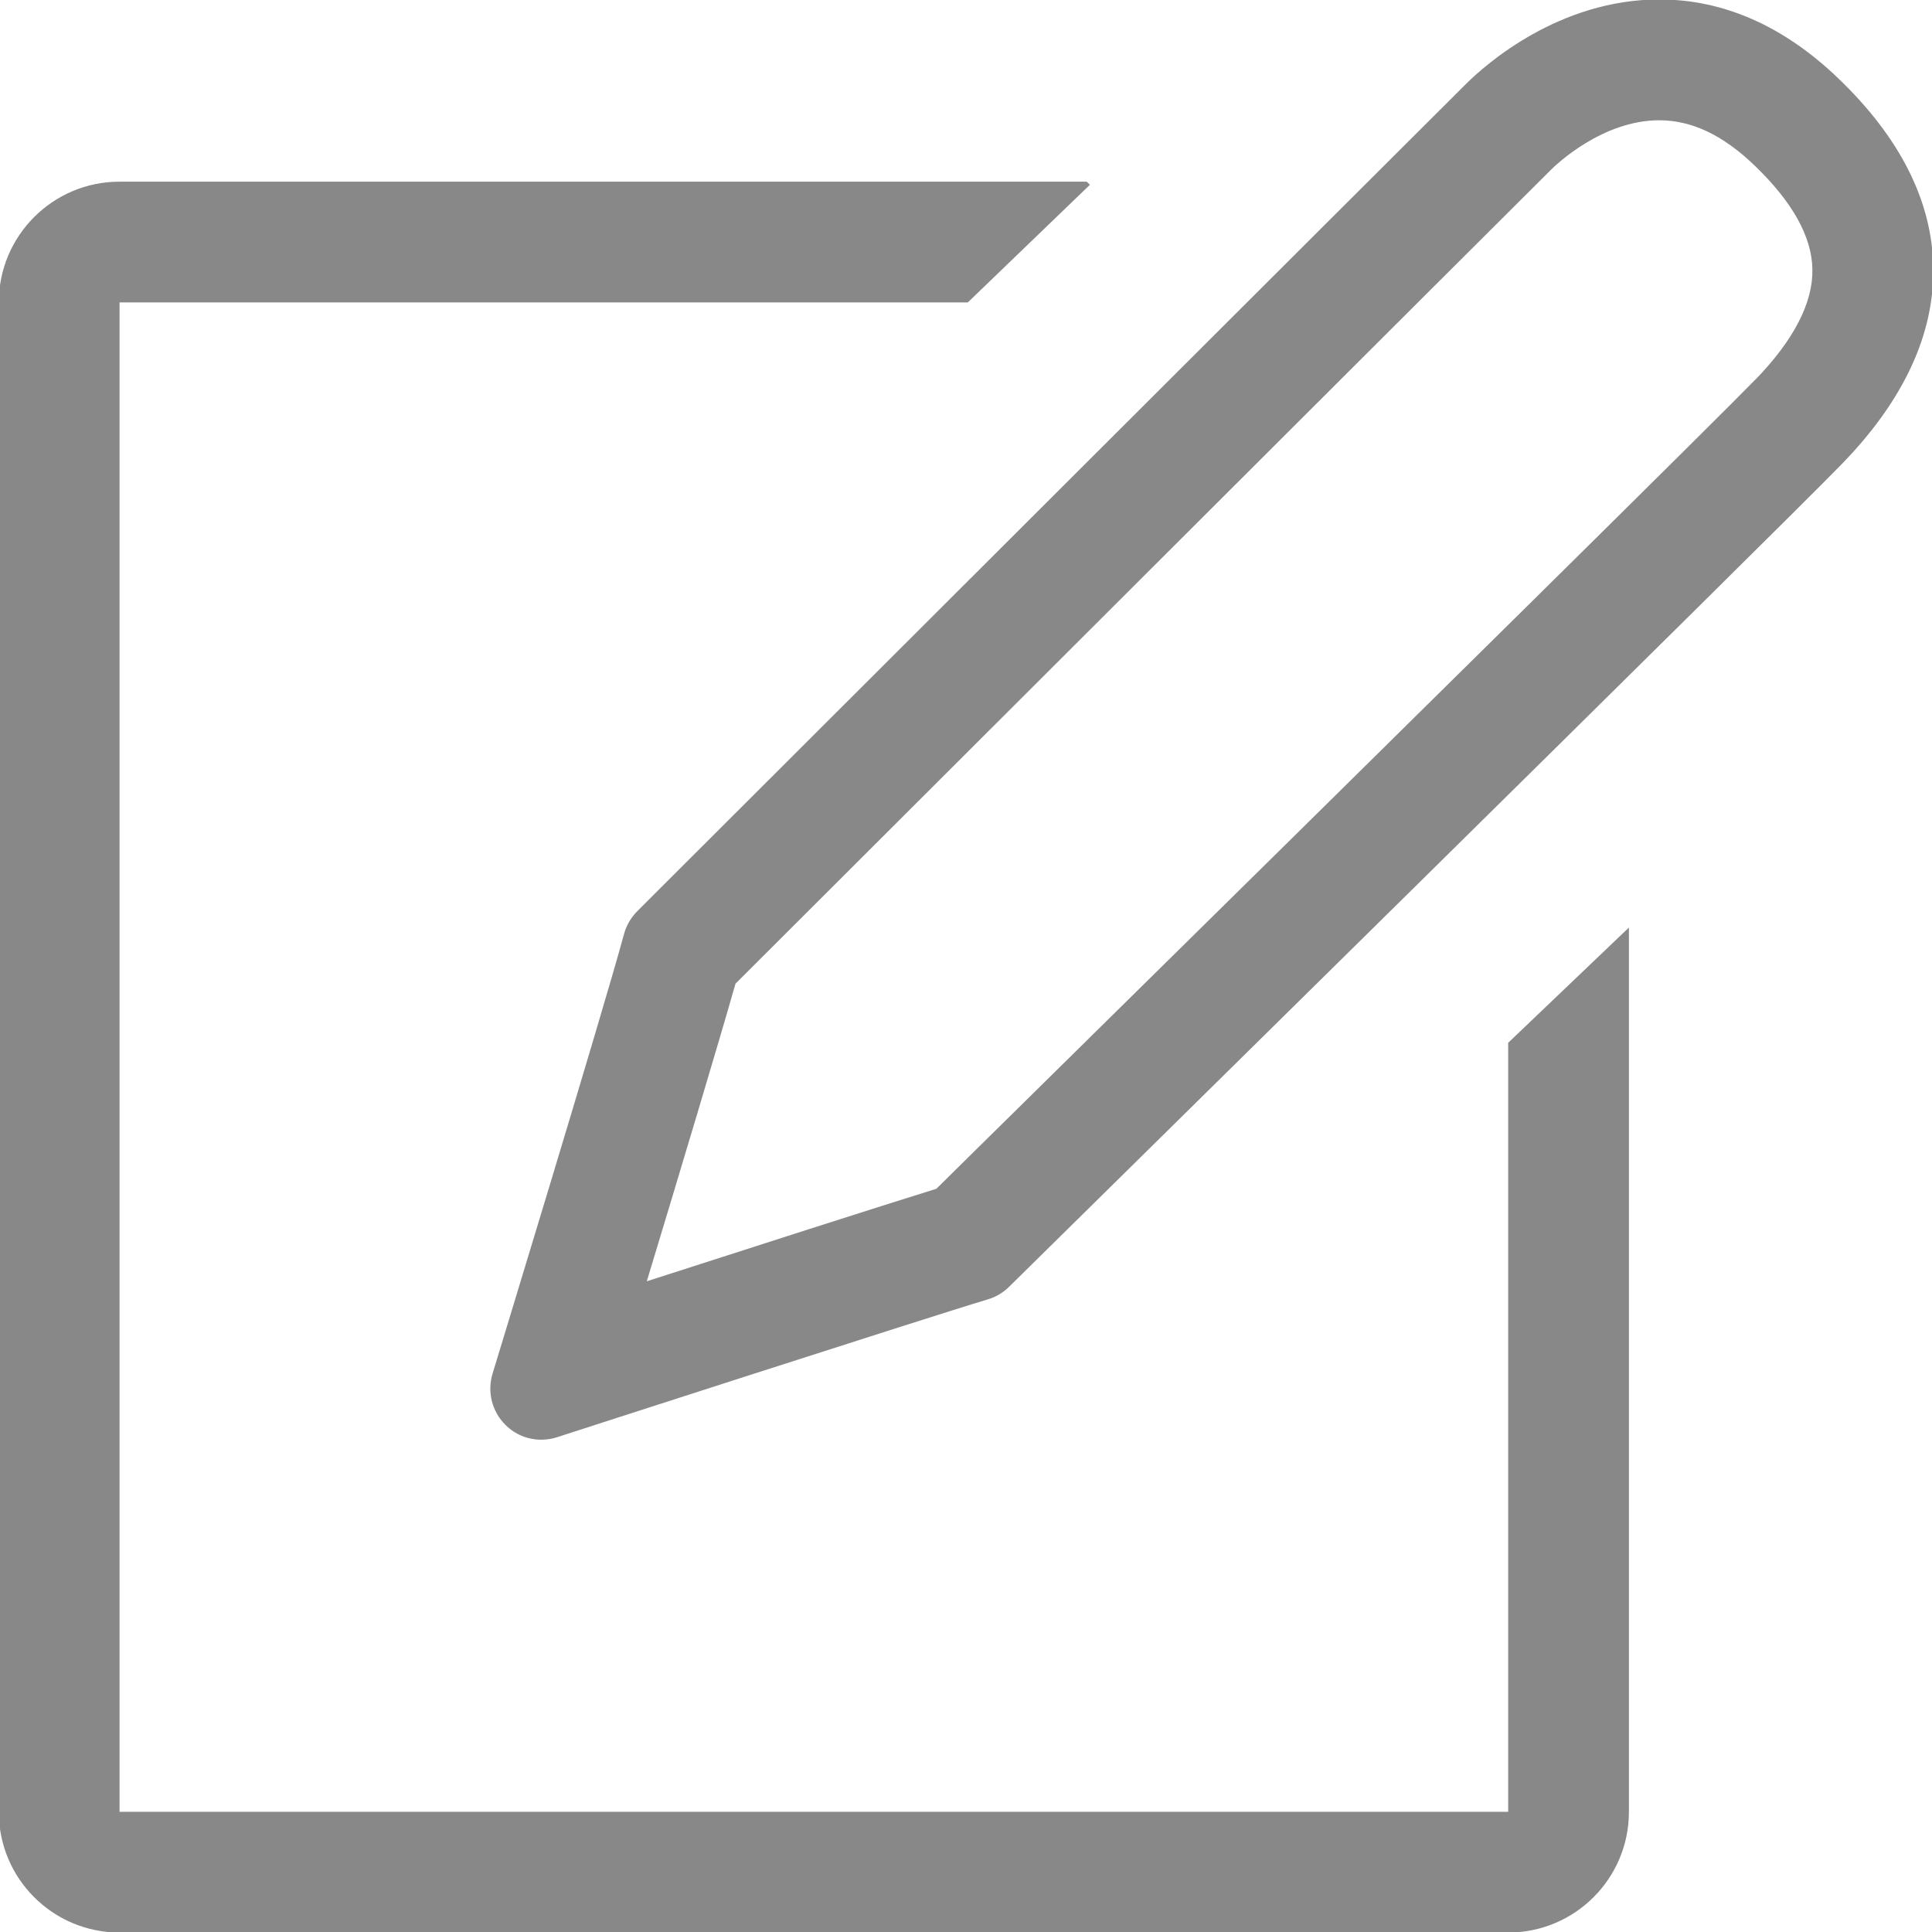
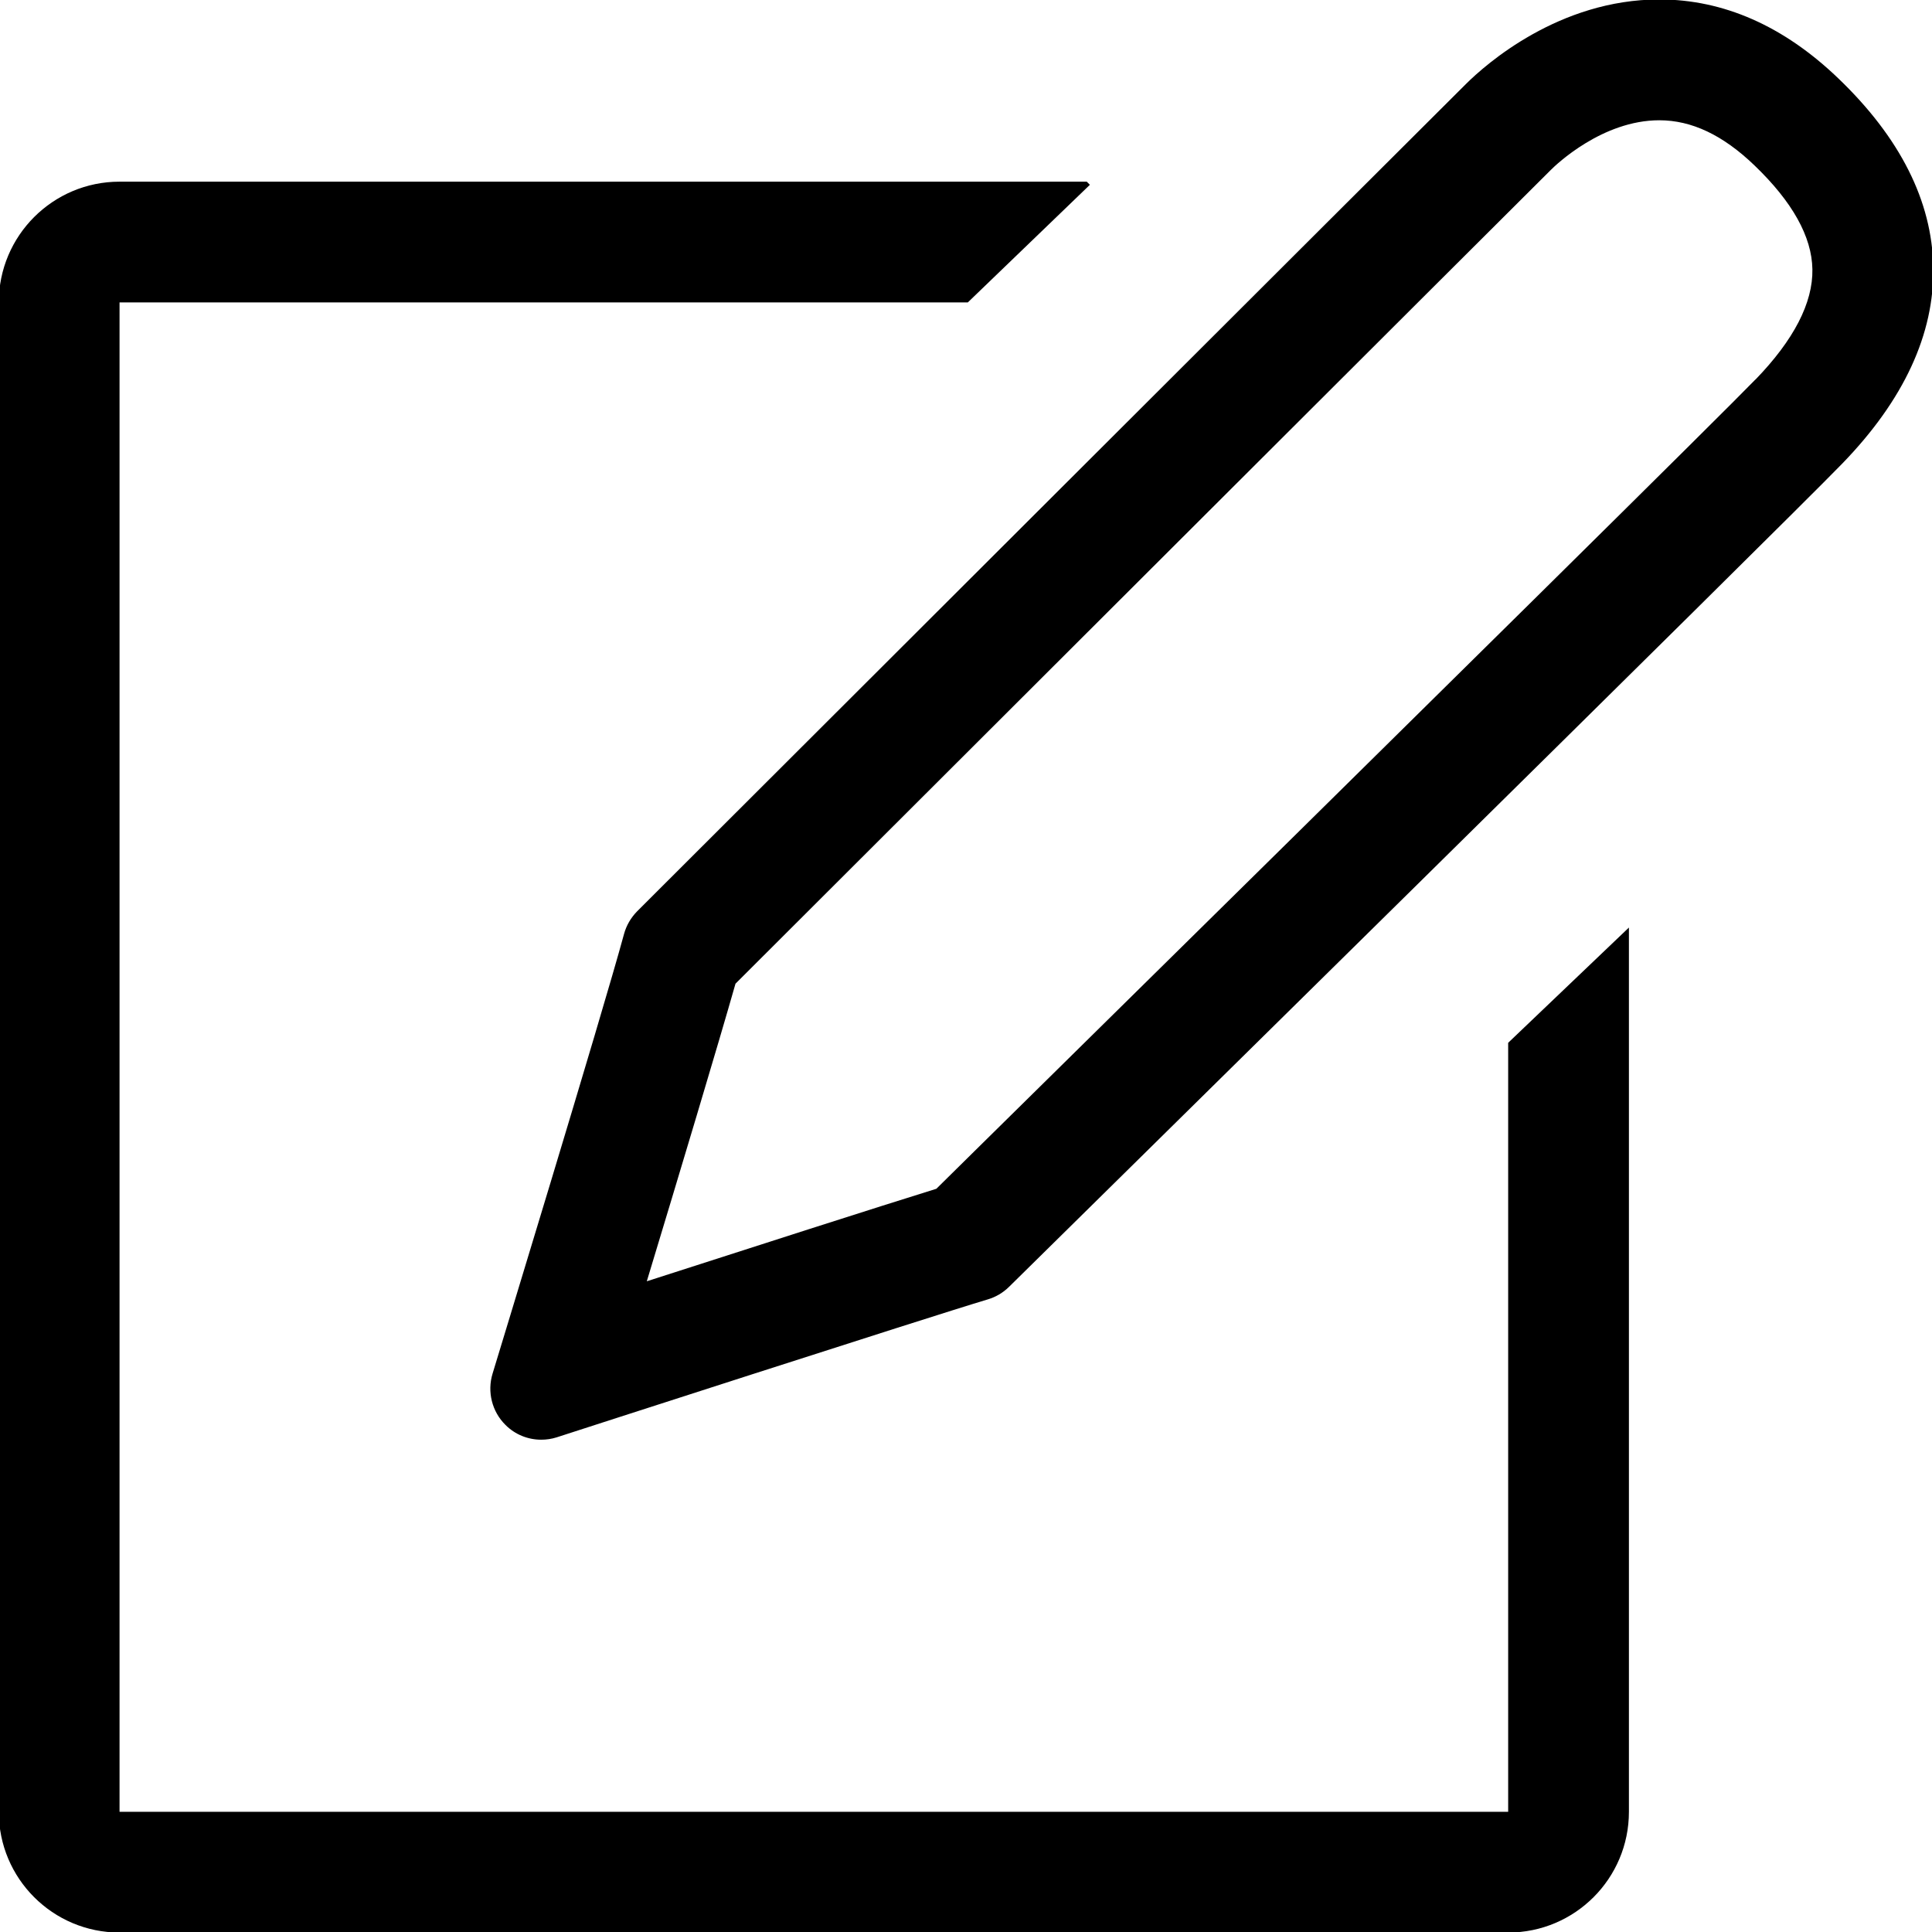
- <svg xmlns="http://www.w3.org/2000/svg" fill="#888" width="800px" height="800px" viewBox="0 0 32 32" version="1.1">
+ <svg xmlns="http://www.w3.org/2000/svg" fill="#000" width="800px" height="800px" viewBox="0 0 32 32" version="1.1">
  <g id="SVGRepo_bgCarrier" stroke-width="0" />
  <g id="SVGRepo_tracerCarrier" stroke-linecap="round" stroke-linejoin="round" />
  <g id="SVGRepo_iconCarrier">
    <path d="M24.98 30.009h-23v-25h14.050l2.022-1.948-0.052-0.052h-16.020c-1.105 0-2 0.896-2 2v25c0 1.105 0.895 2 2 2h23c1.105 0 2-0.895 2-2v-14.646l-2 1.909v12.736zM30.445 1.295c-0.902-0.865-1.898-1.304-2.961-1.304-1.663 0-2.876 1.074-3.206 1.403-0.468 0.462-13.724 13.699-13.724 13.699-0.104 0.106-0.18 0.235-0.219 0.38-0.359 1.326-2.159 7.218-2.176 7.277-0.093 0.302-0.010 0.631 0.213 0.851 0.159 0.16 0.373 0.245 0.591 0.245 0.086 0 0.172-0.012 0.257-0.039 0.061-0.020 6.141-1.986 7.141-2.285 0.132-0.039 0.252-0.11 0.351-0.207 0.631-0.623 12.816-12.618 13.802-13.637 1.020-1.052 1.526-2.146 1.507-3.253-0.019-1.094-0.55-2.147-1.575-3.129zM29.076 6.285c-0.556 0.574-4.914 4.88-12.952 12.798l-0.615 0.607c-0.921 0.285-3.128 0.994-4.796 1.532 0.537-1.773 1.181-3.916 1.469-4.929 1.717-1.715 13.075-13.055 13.506-13.48 0.084-0.084 0.851-0.821 1.795-0.821 0.536 0 1.053 0.244 1.577 0.748 0.627 0.602 0.95 1.179 0.959 1.72 0.010 0.556-0.308 1.171-0.943 1.827z" />
  </g>
</svg>
